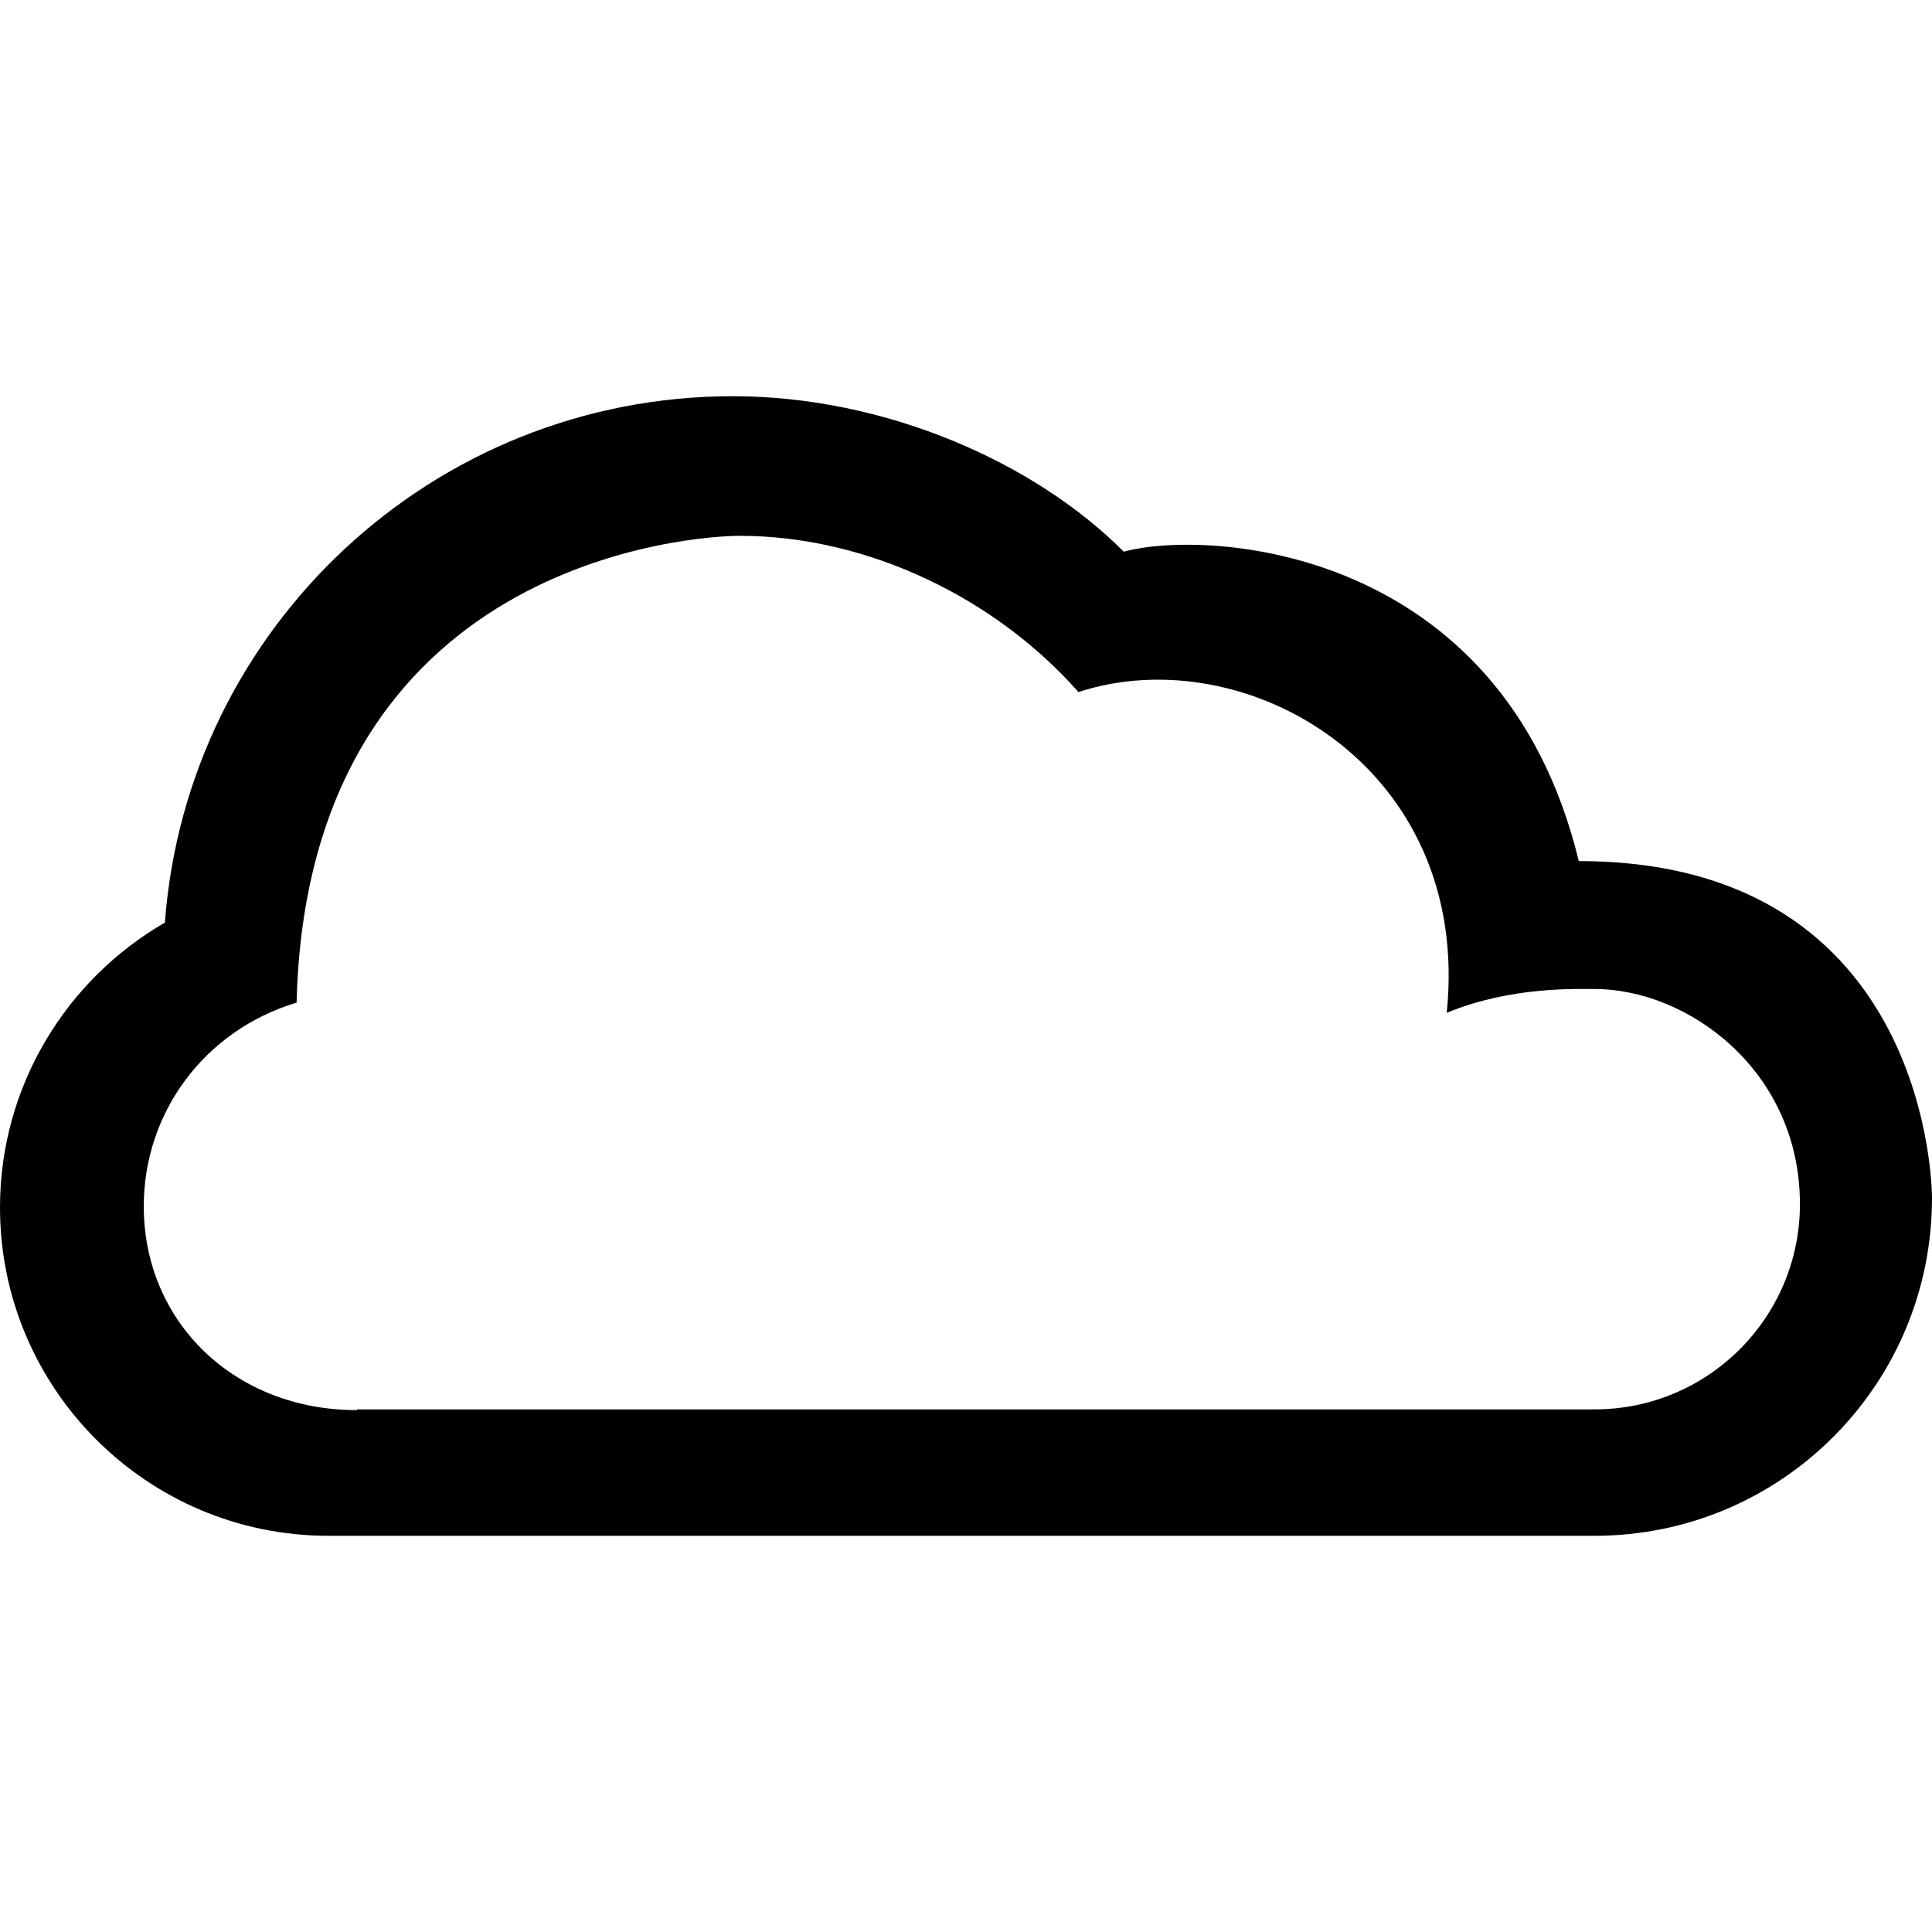
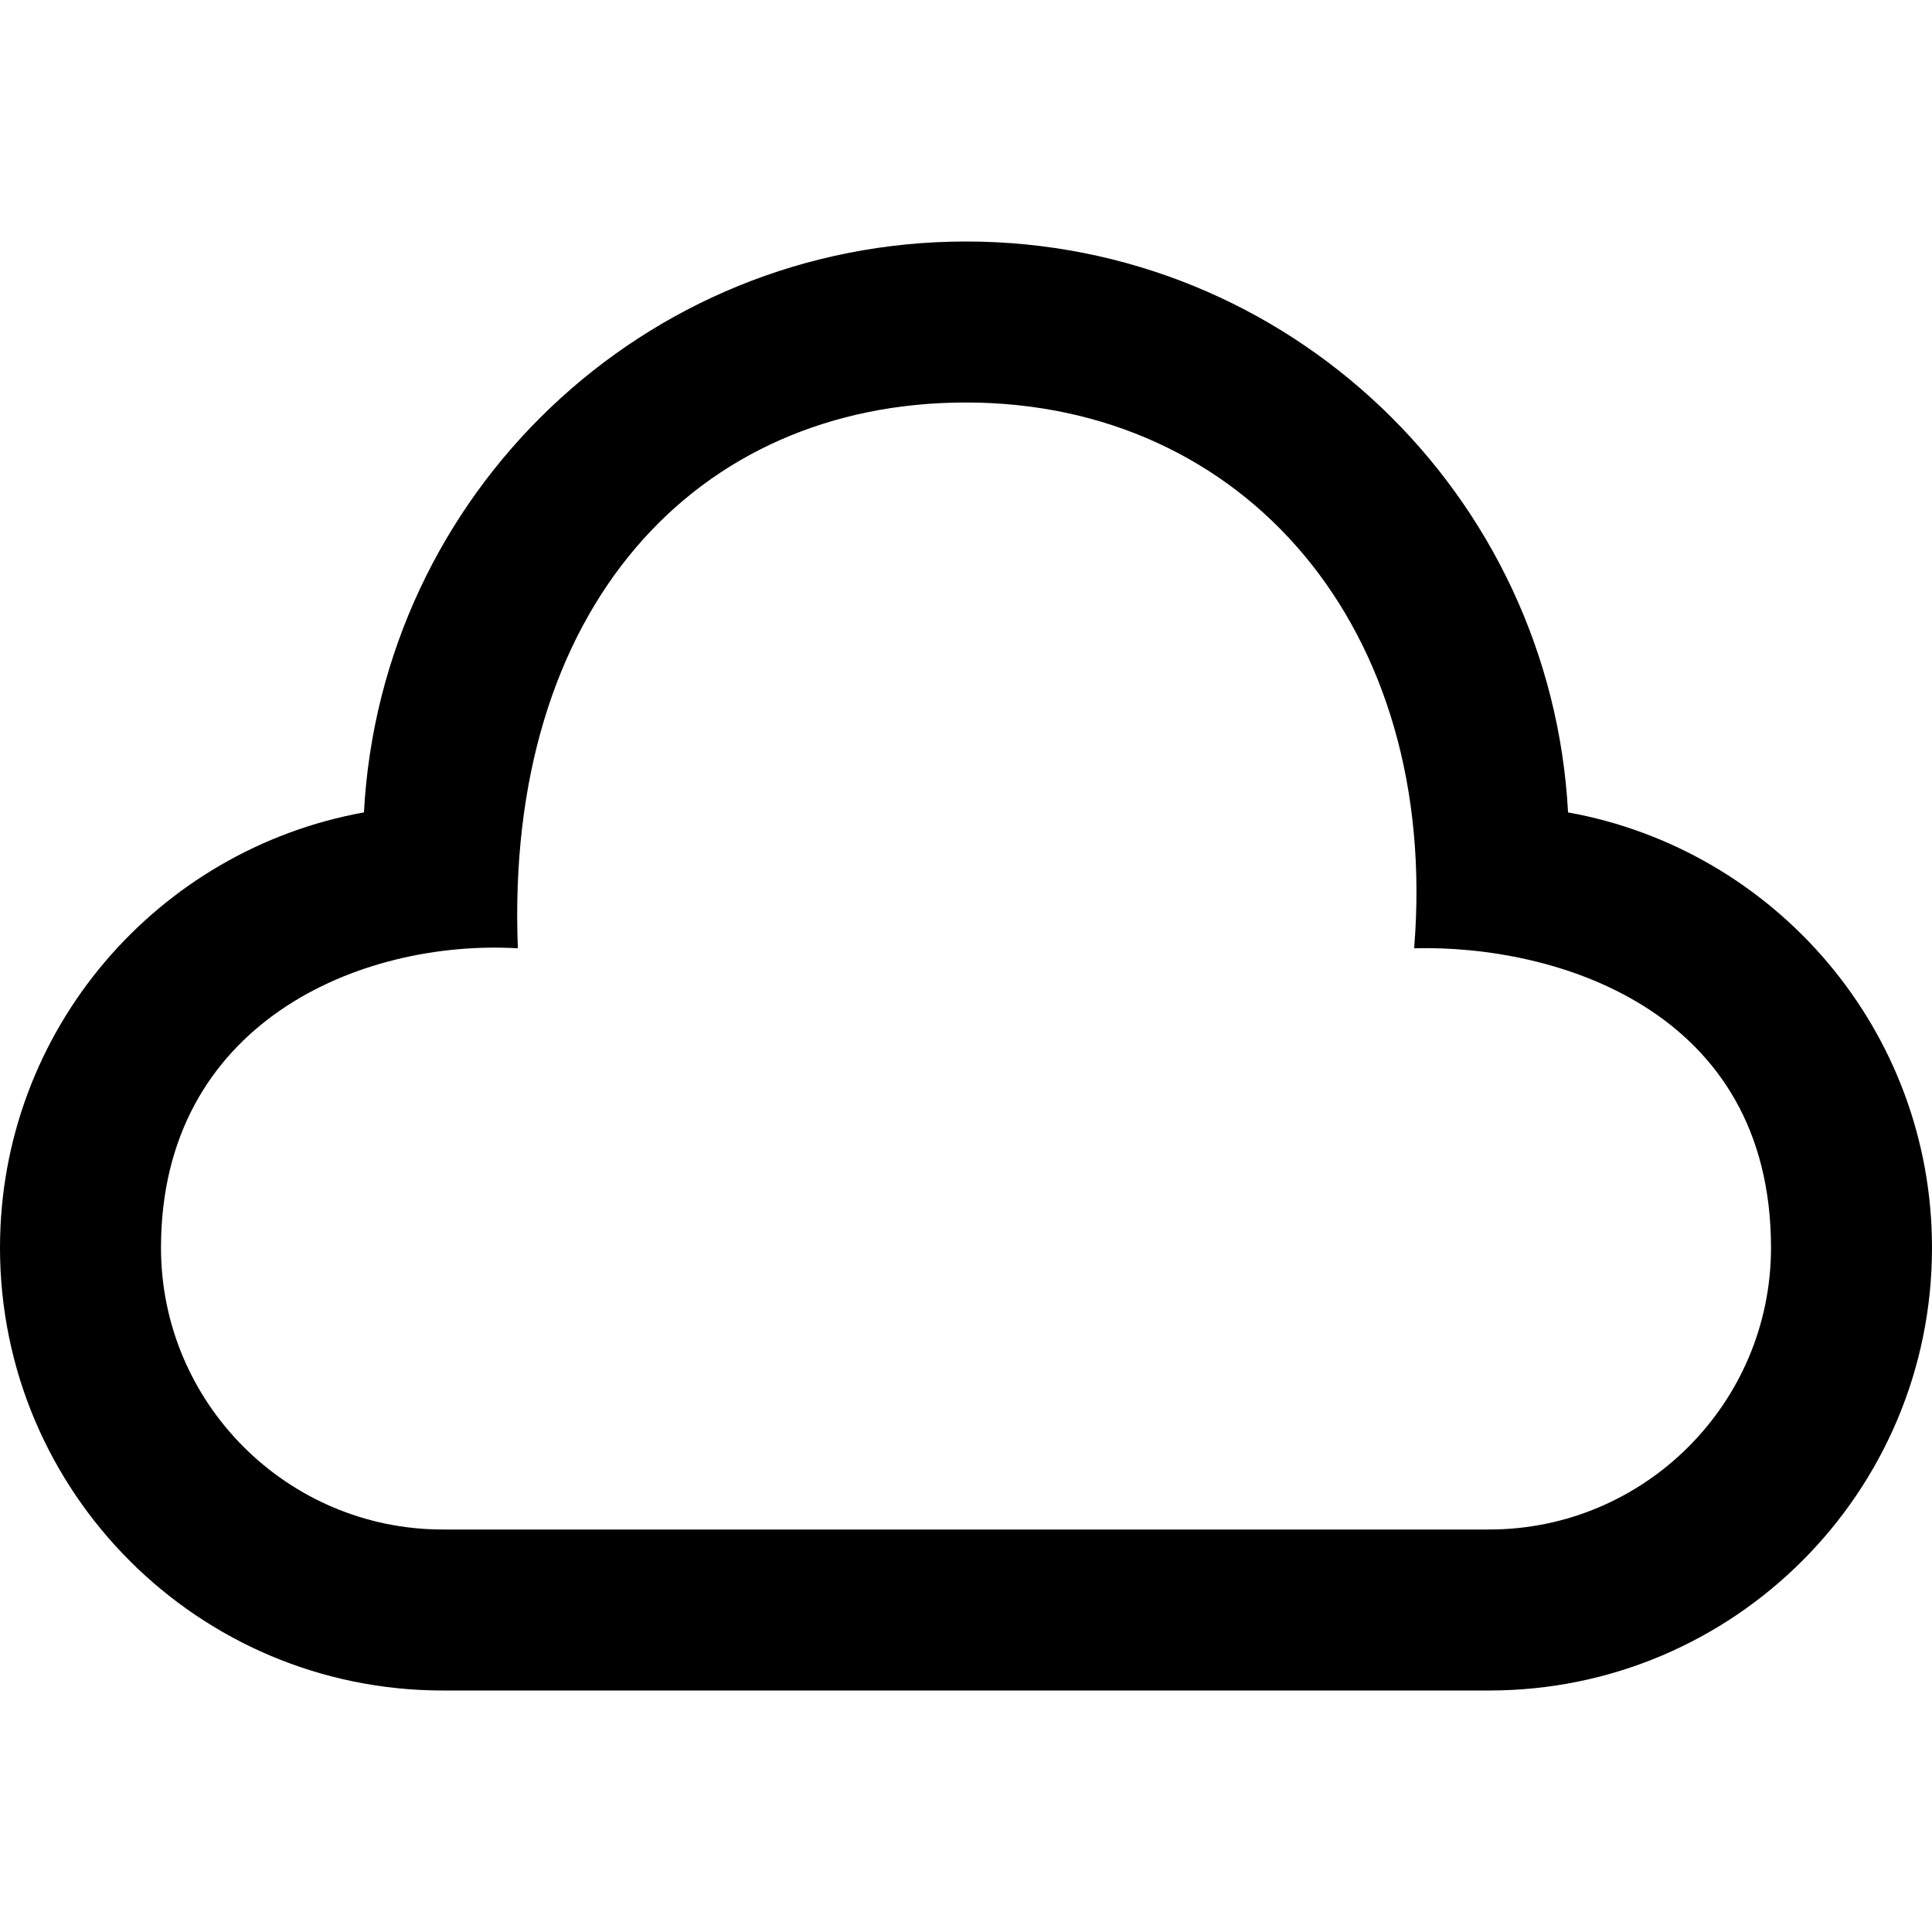
- <svg xmlns="http://www.w3.org/2000/svg" width="512" height="512" viewBox="0 0 512 512">
-   <path d="M422.6 407c49.4 0 89.4-40 89.4-89.5 0 0 .5-89.3-93.6-89.3-20.3-83.7-98.6-88-120.6-82C274 122.3 234.3 105 194.2 105c-79.5 0-144.7 61.5-150.5 139.5C17.7 259.5 0 287.7 0 320c0 48 39 87 87 87h335.6zm-328-33.3c-32.6 0-56.5-23.5-56.5-54 0-24.8 16-46.6 40.5-54C81.5 148 184.7 142 196 142c34.2 0 68 16.7 89.8 41.4 44-14.4 104.3 19.5 97.6 85 17-7 34.3-6.3 39.2-6.3 24.7 0 54.4 21.6 54.4 57 0 30-24.3 54.4-54.4 54.4h-328z" />
+ <svg xmlns="http://www.w3.org/2000/svg" width="24" height="24" viewBox="0 0 24 24">
+   <path d="M12 5c3.453 0 5.891 2.797 5.567 6.78 1.745-.046 4.433.751 4.433 3.72 0 1.93-1.57 3.5-3.5 3.5h-13c-1.93 0-3.5-1.57-3.5-3.5 0-2.797 2.479-3.833 4.433-3.72-.167-4.218 2.208-6.78 5.567-6.78zm0-2c-4.006 0-7.267 3.141-7.479 7.092-2.57.463-4.521 2.706-4.521 5.408 0 3.037 2.463 5.5 5.5 5.5h13c3.037 0 5.5-2.463 5.5-5.5 0-2.702-1.951-4.945-4.521-5.408-.212-3.951-3.473-7.092-7.479-7.092z" />
</svg>
